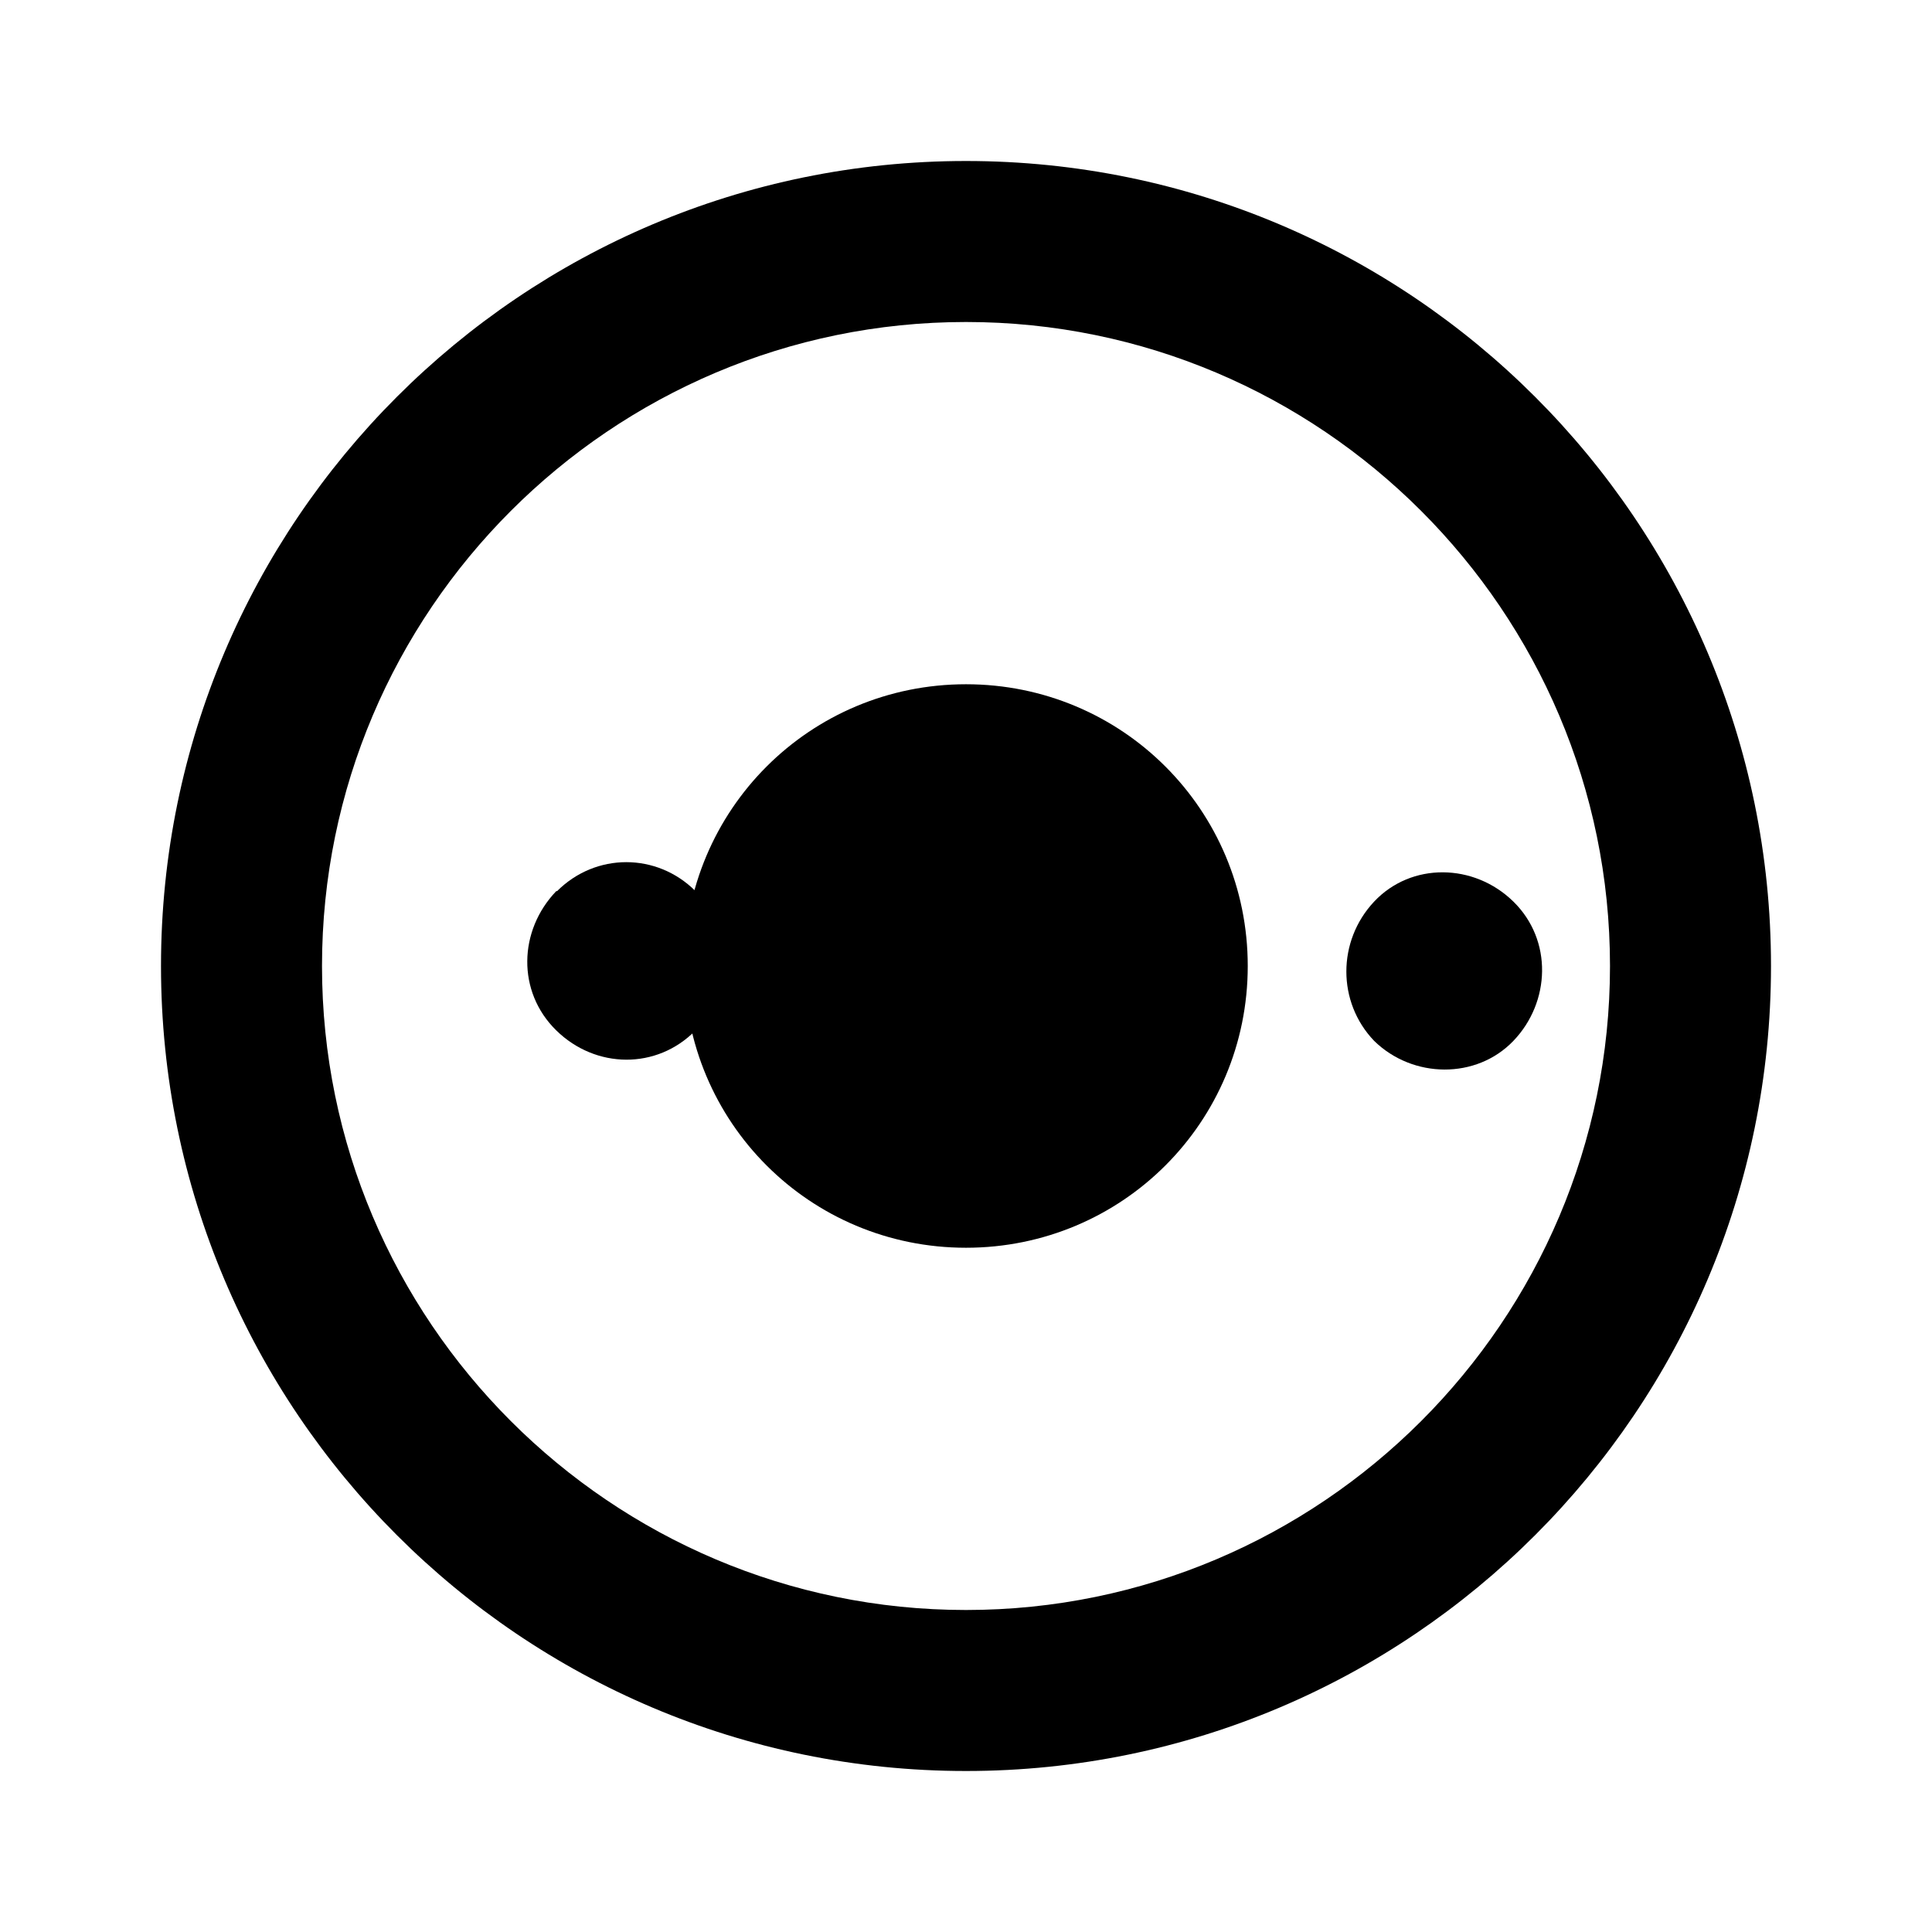
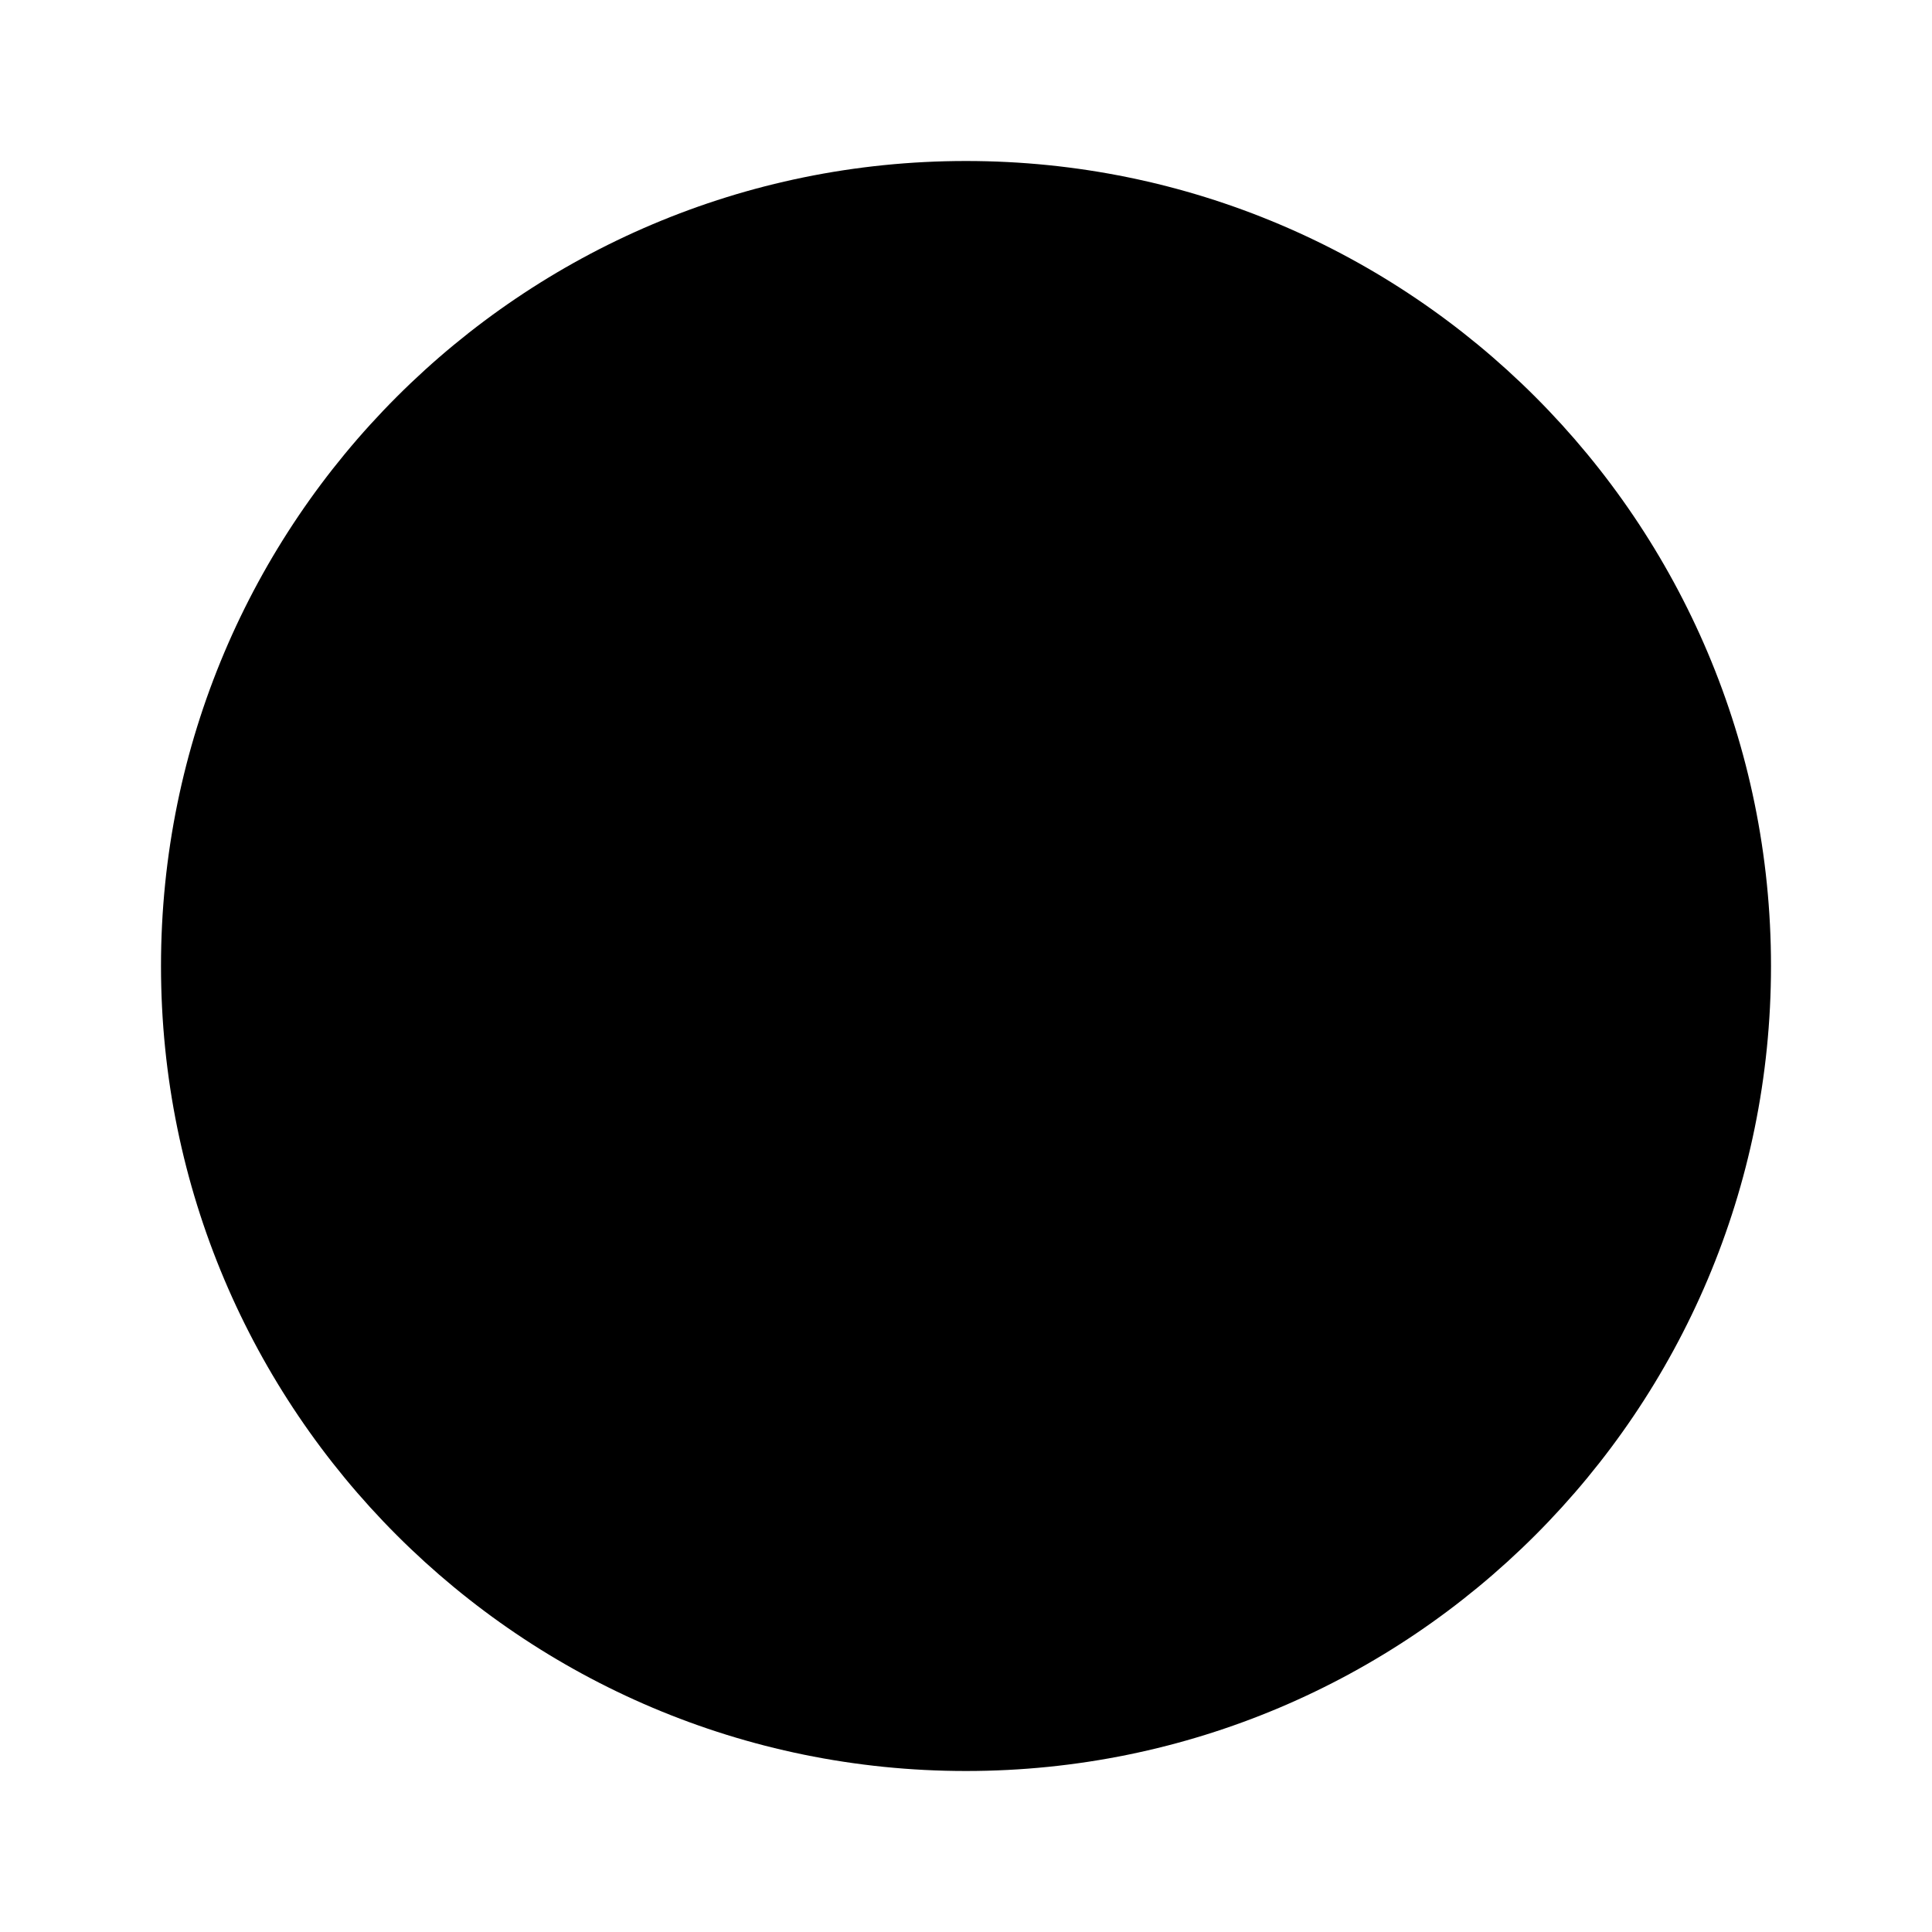
- <svg xmlns="http://www.w3.org/2000/svg" class="icon icon-Blockchain" viewBox="0 0 24 24">
-   <path d="M12 2C6.48 2 2 6.48 2 12s4.48 10 10 10 10-4.48 10-10S17.52 2 12 2zm0 18c-4.41 0-8-3.59-8-8s3.59-8 8-8 8 3.59 8 8-3.59 8-8 8z" />
-   <path d="M6.92 11.07C7.4 10.59 8.16 10.59 8.64 11.07s.48 1.24 0 1.73-1.24.48-1.73 0-.47-1.24 0-1.73zM12 15.5c-1.94 0-3.5-1.56-3.5-3.5s1.56-3.5 3.5-3.5 3.5 1.56 3.5 3.5-1.56 3.5-3.5 3.5z" />
-   <path d="M17.07 12.93c-.46-.48-.46-1.24 0-1.73s1.24-.48 1.73 0 .46 1.25 0 1.73-1.25.47-1.73 0z" />
+ <svg xmlns="http://www.w3.org/2000/svg" class="icon icon-blockchain" viewBox="0 0 24 24">
+   <path d="M12,2A10,10 0 0,1 22,12A10,10 0 0,1 12,22A10,10 0 0,1 2,12A10,10 0 0,1 12,2M18,13H13V18H11V13H6V11H11V6H13V11H18V13Z" />
</svg>
